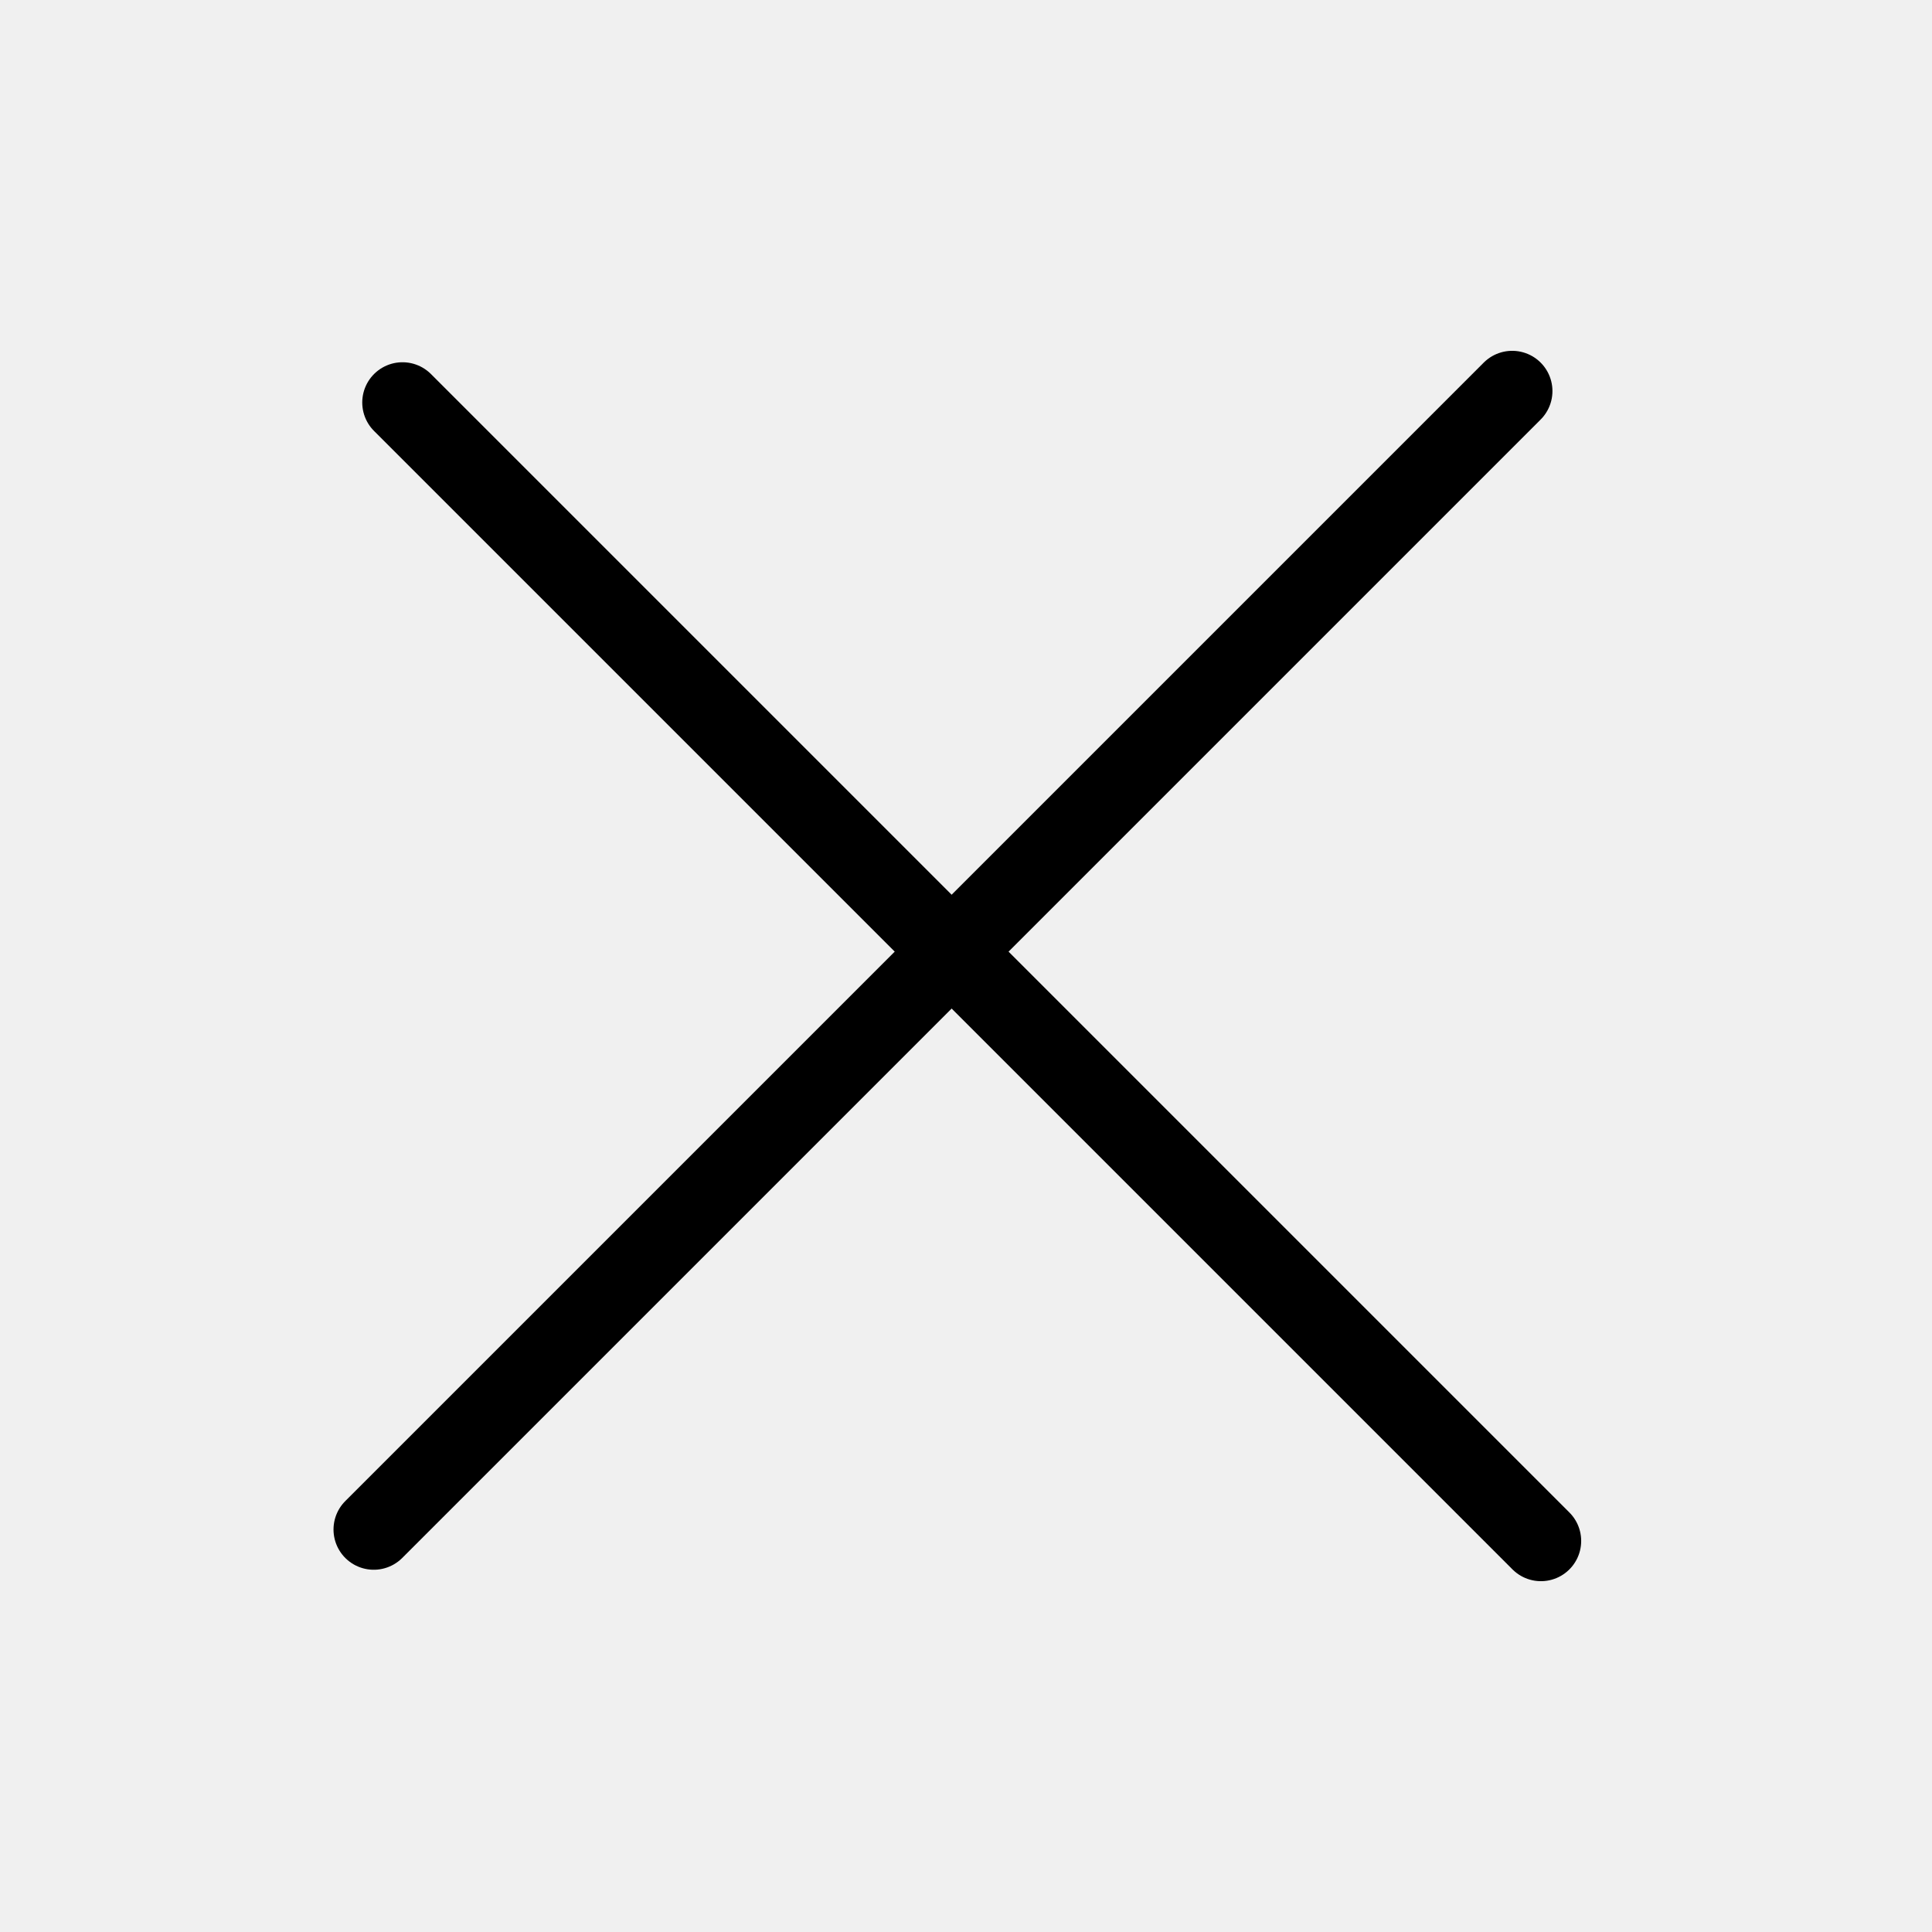
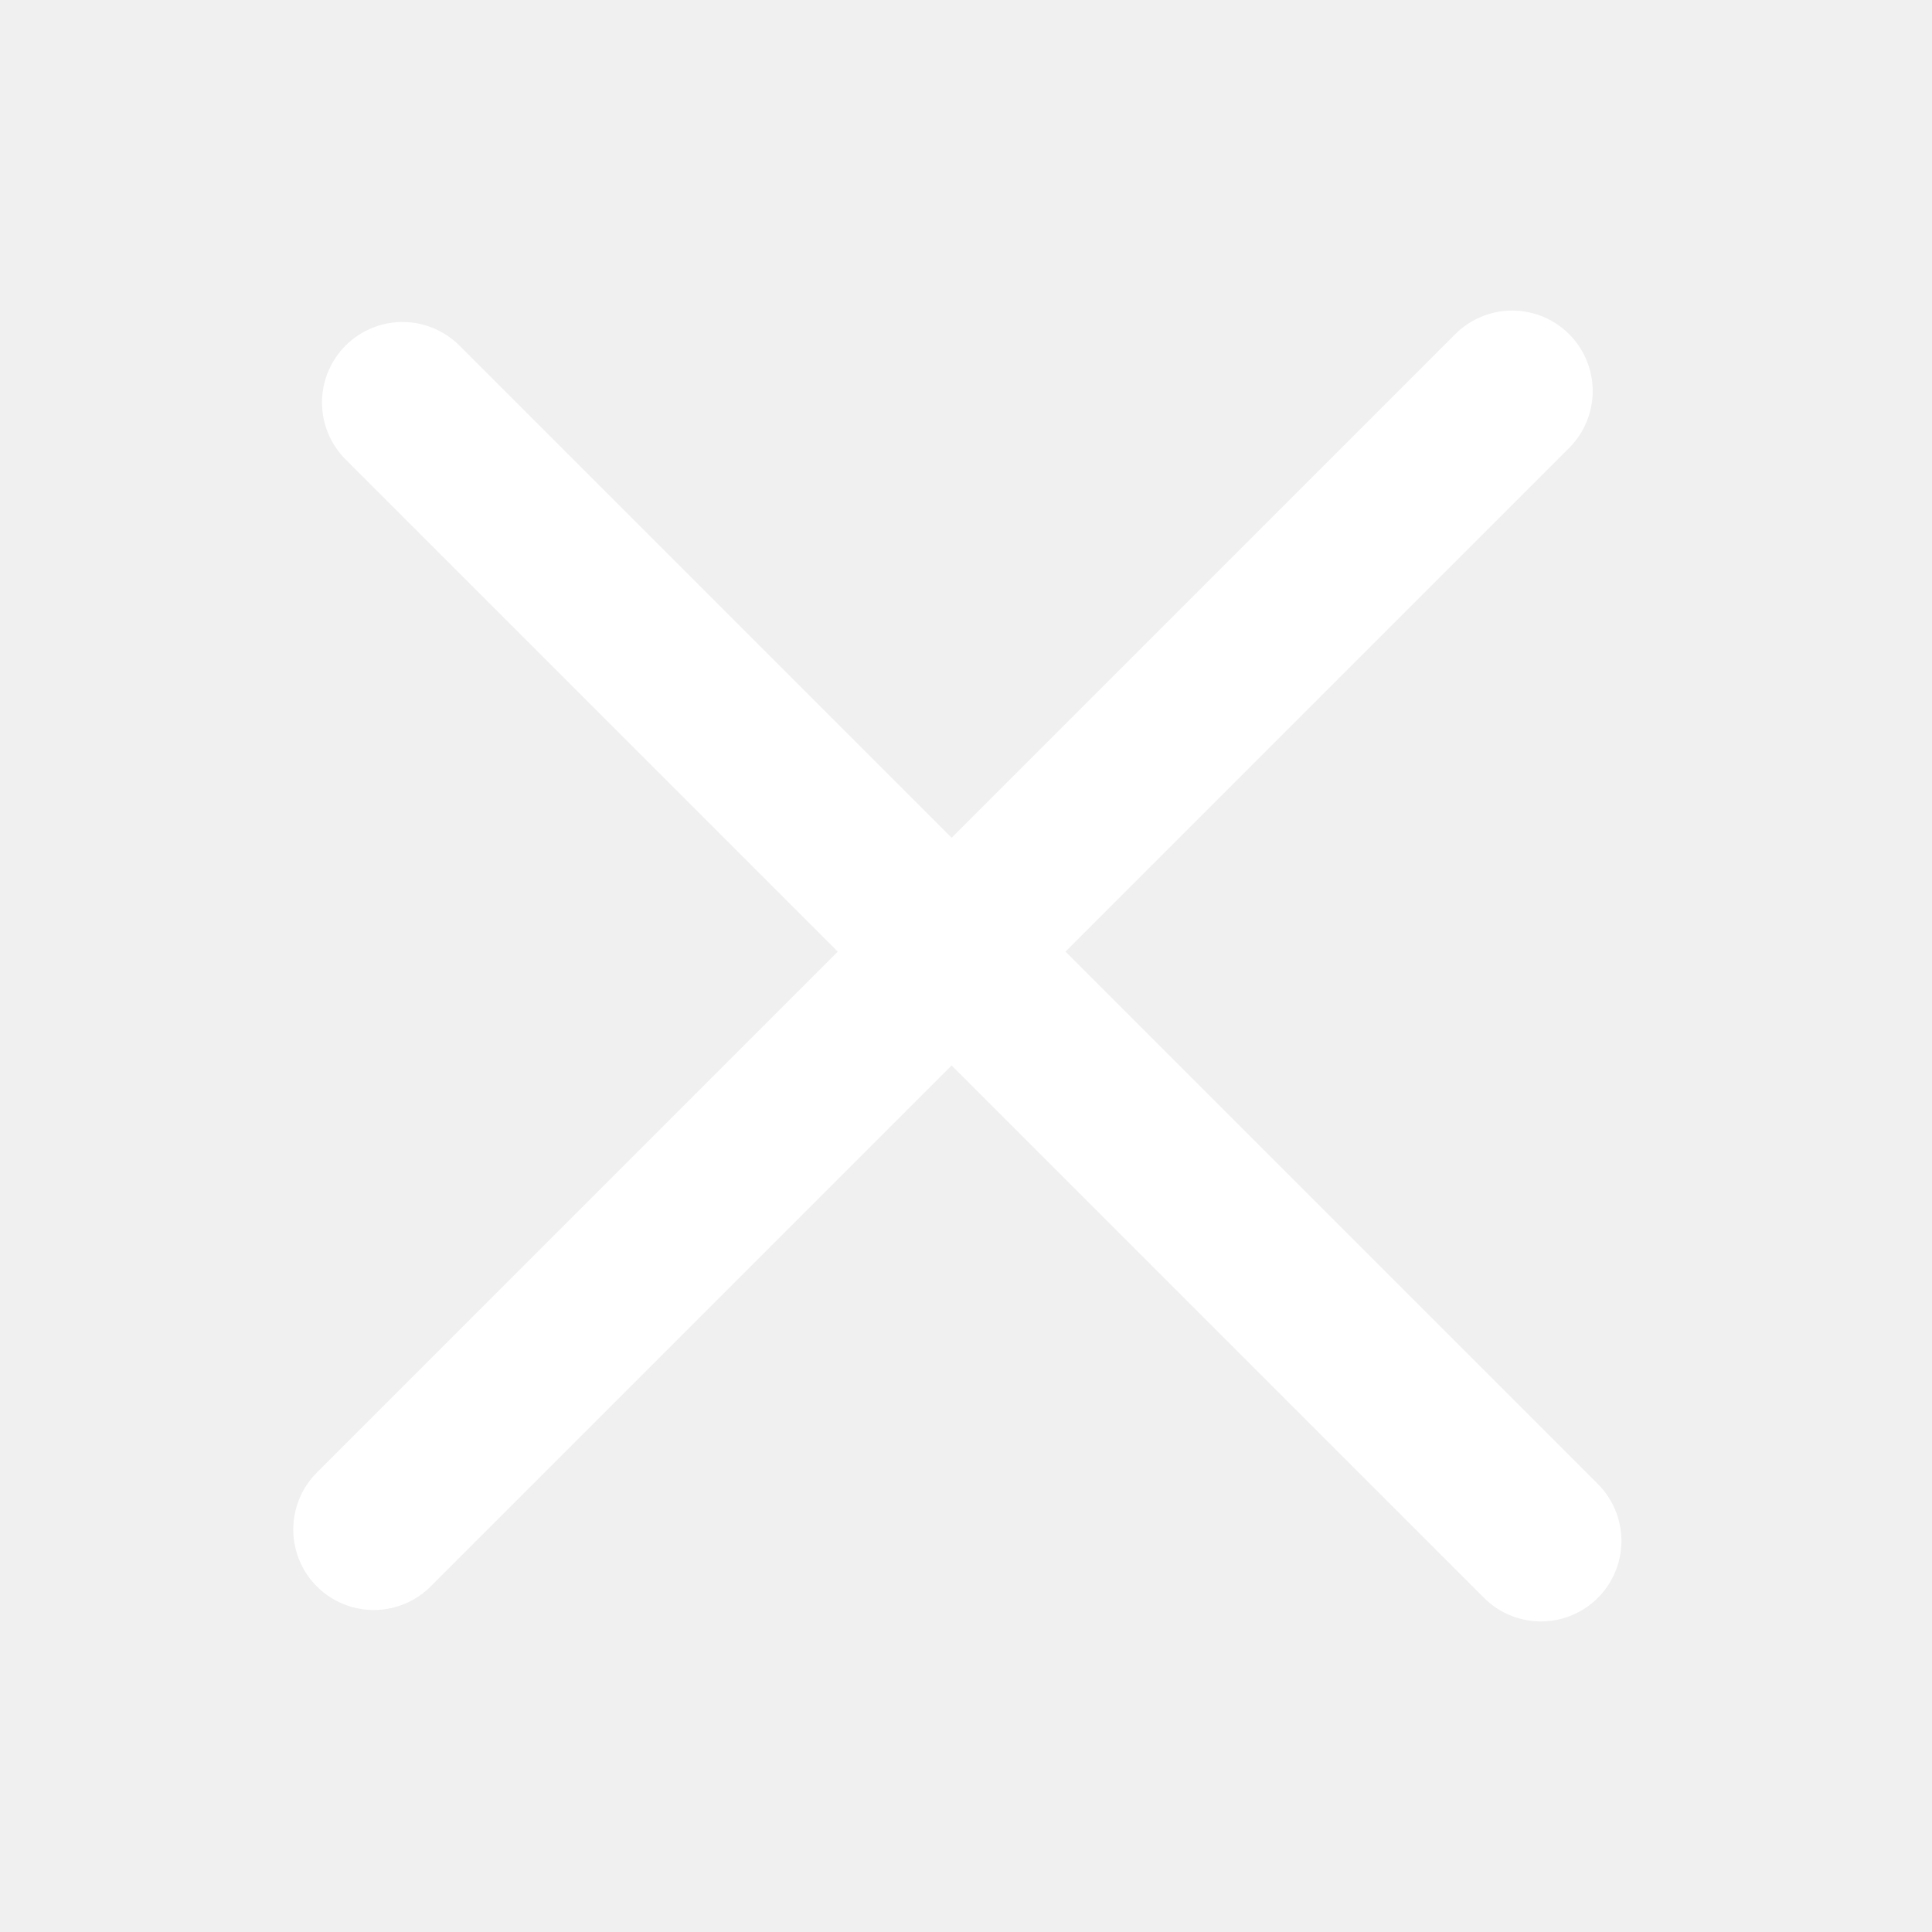
<svg xmlns="http://www.w3.org/2000/svg" width="24" height="24" viewBox="0 0 24 24" fill="none">
-   <path d="M5 5L19.142 19.142" stroke="black" stroke-linecap="round" />
-   <path d="M4.643 19L18.785 4.858" stroke="black" stroke-linecap="round" />
+   <path d="M5 5L19.142 19.142" stroke="white" stroke-width="2" stroke-linecap="round" />
+   <path d="M4.643 19L18.785 4.858" stroke="white" stroke-width="2" stroke-linecap="round" />
</svg>
